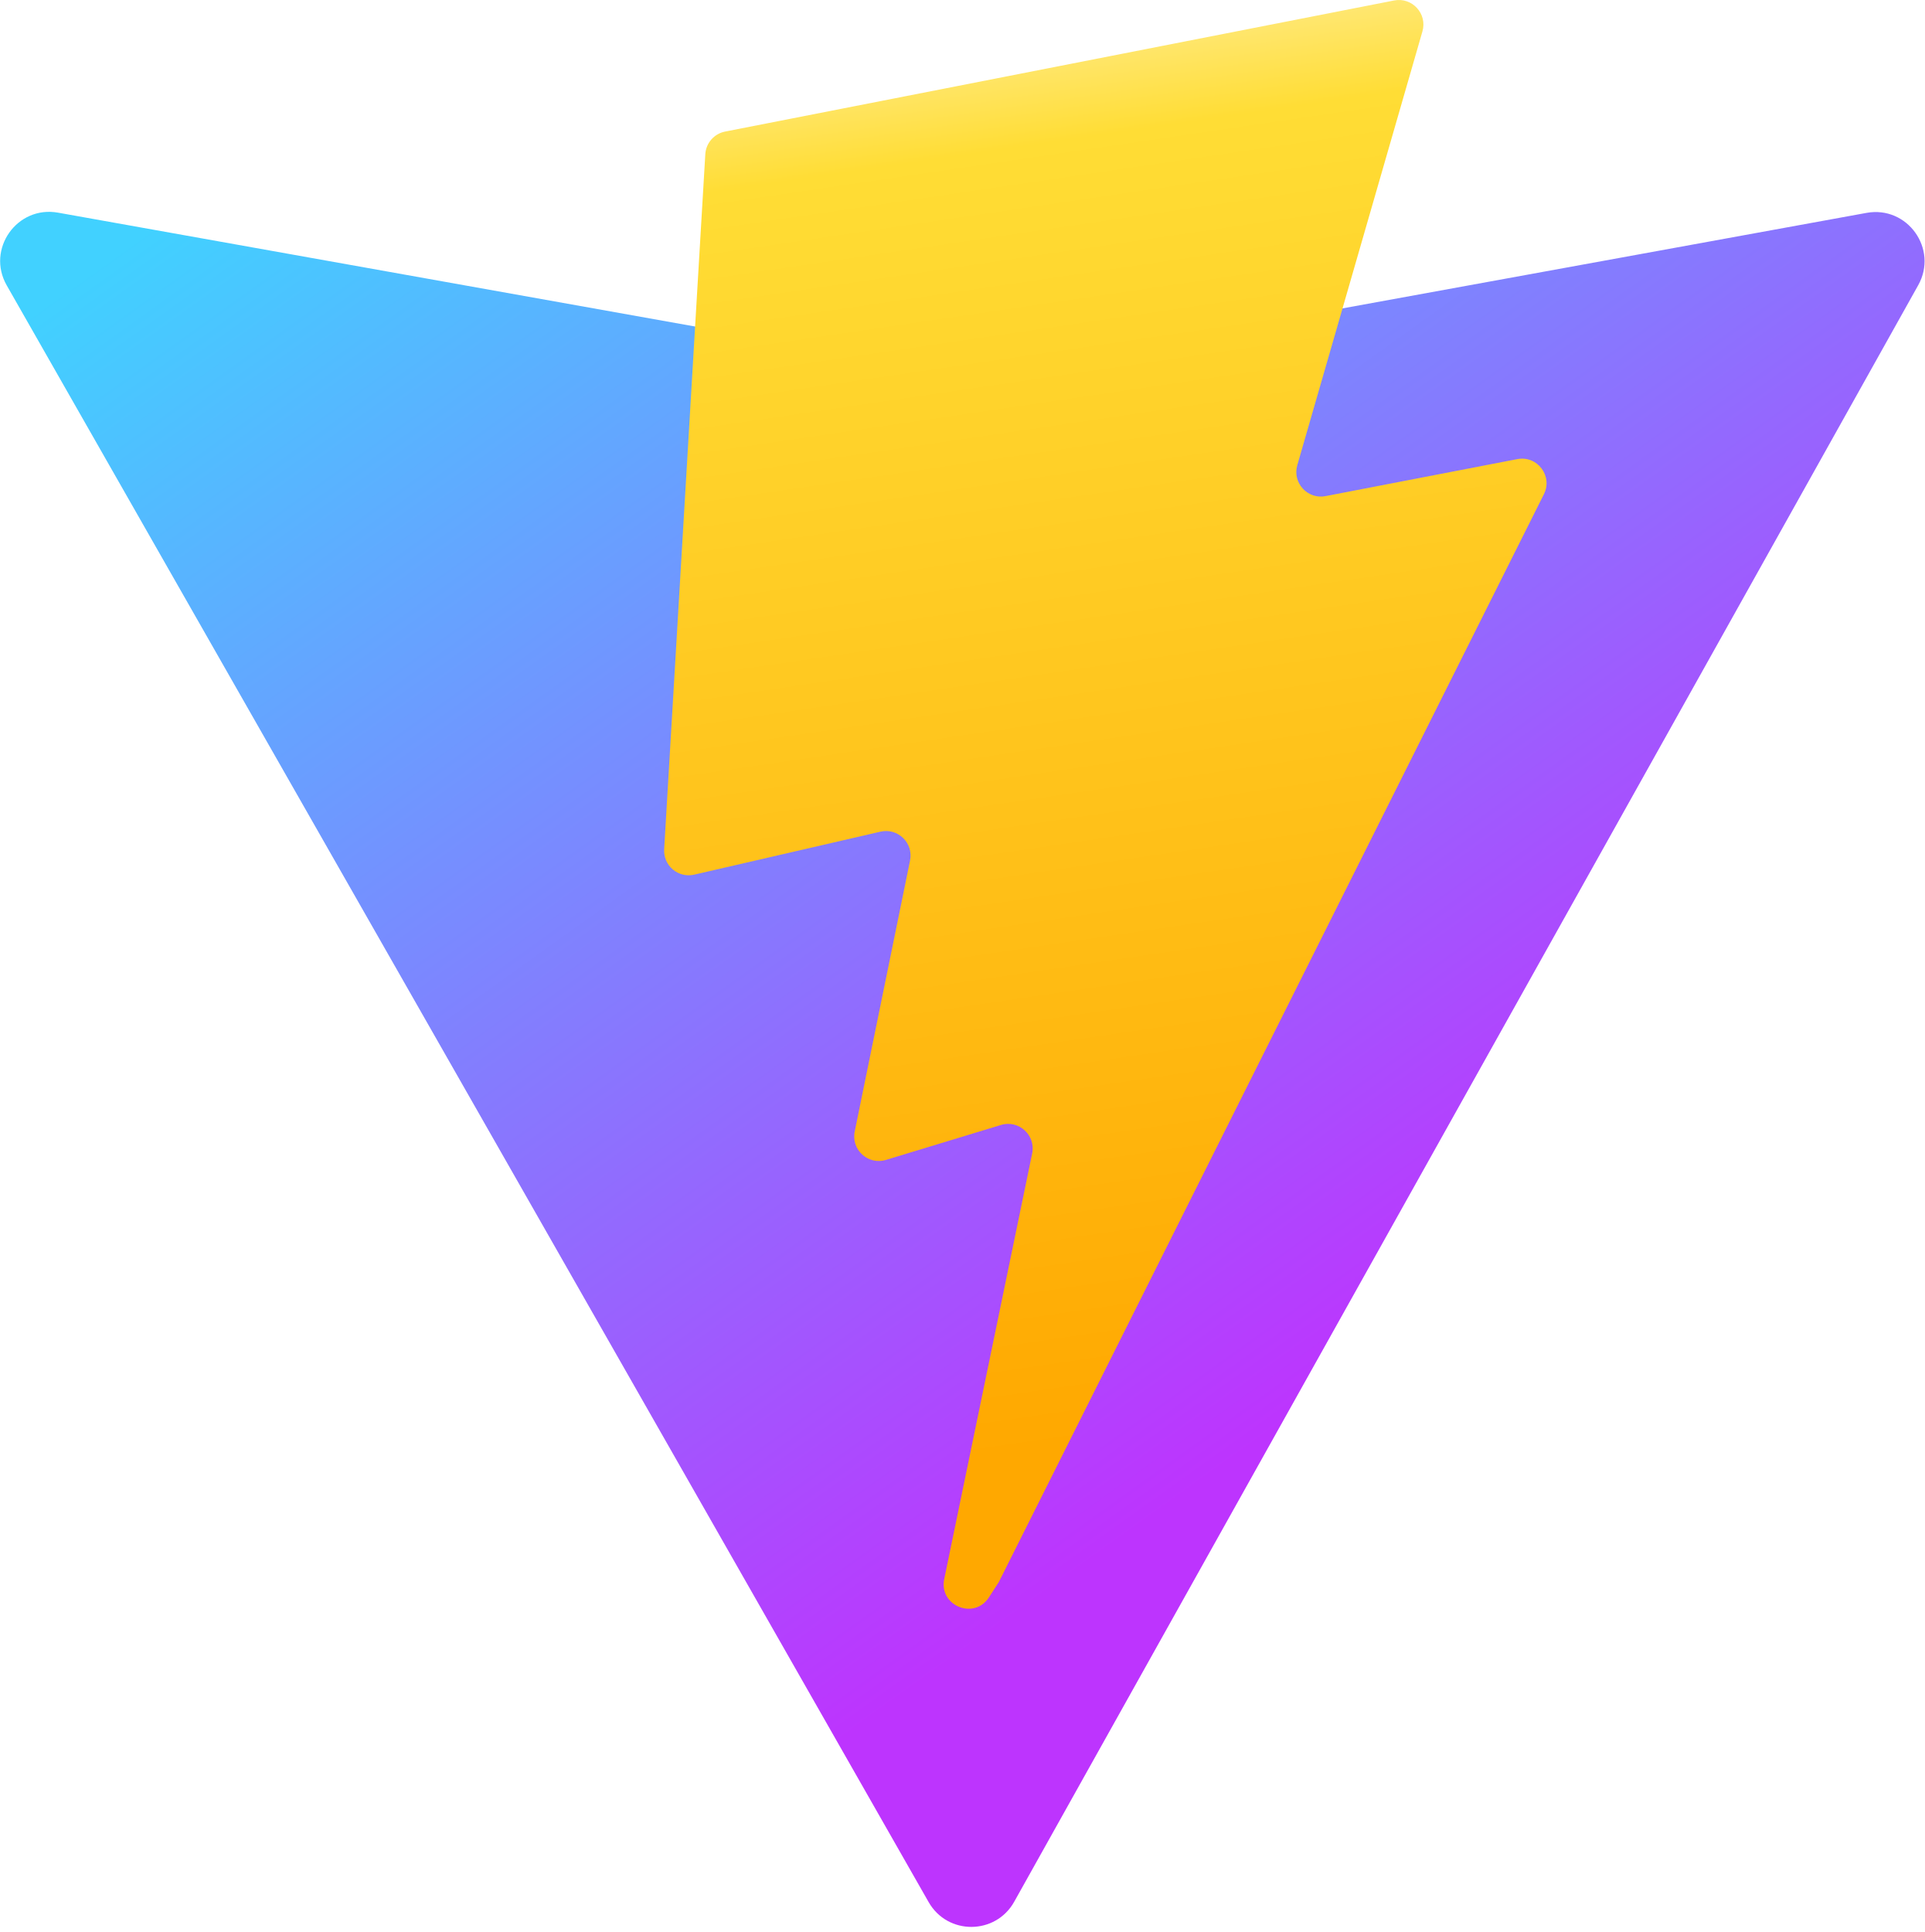
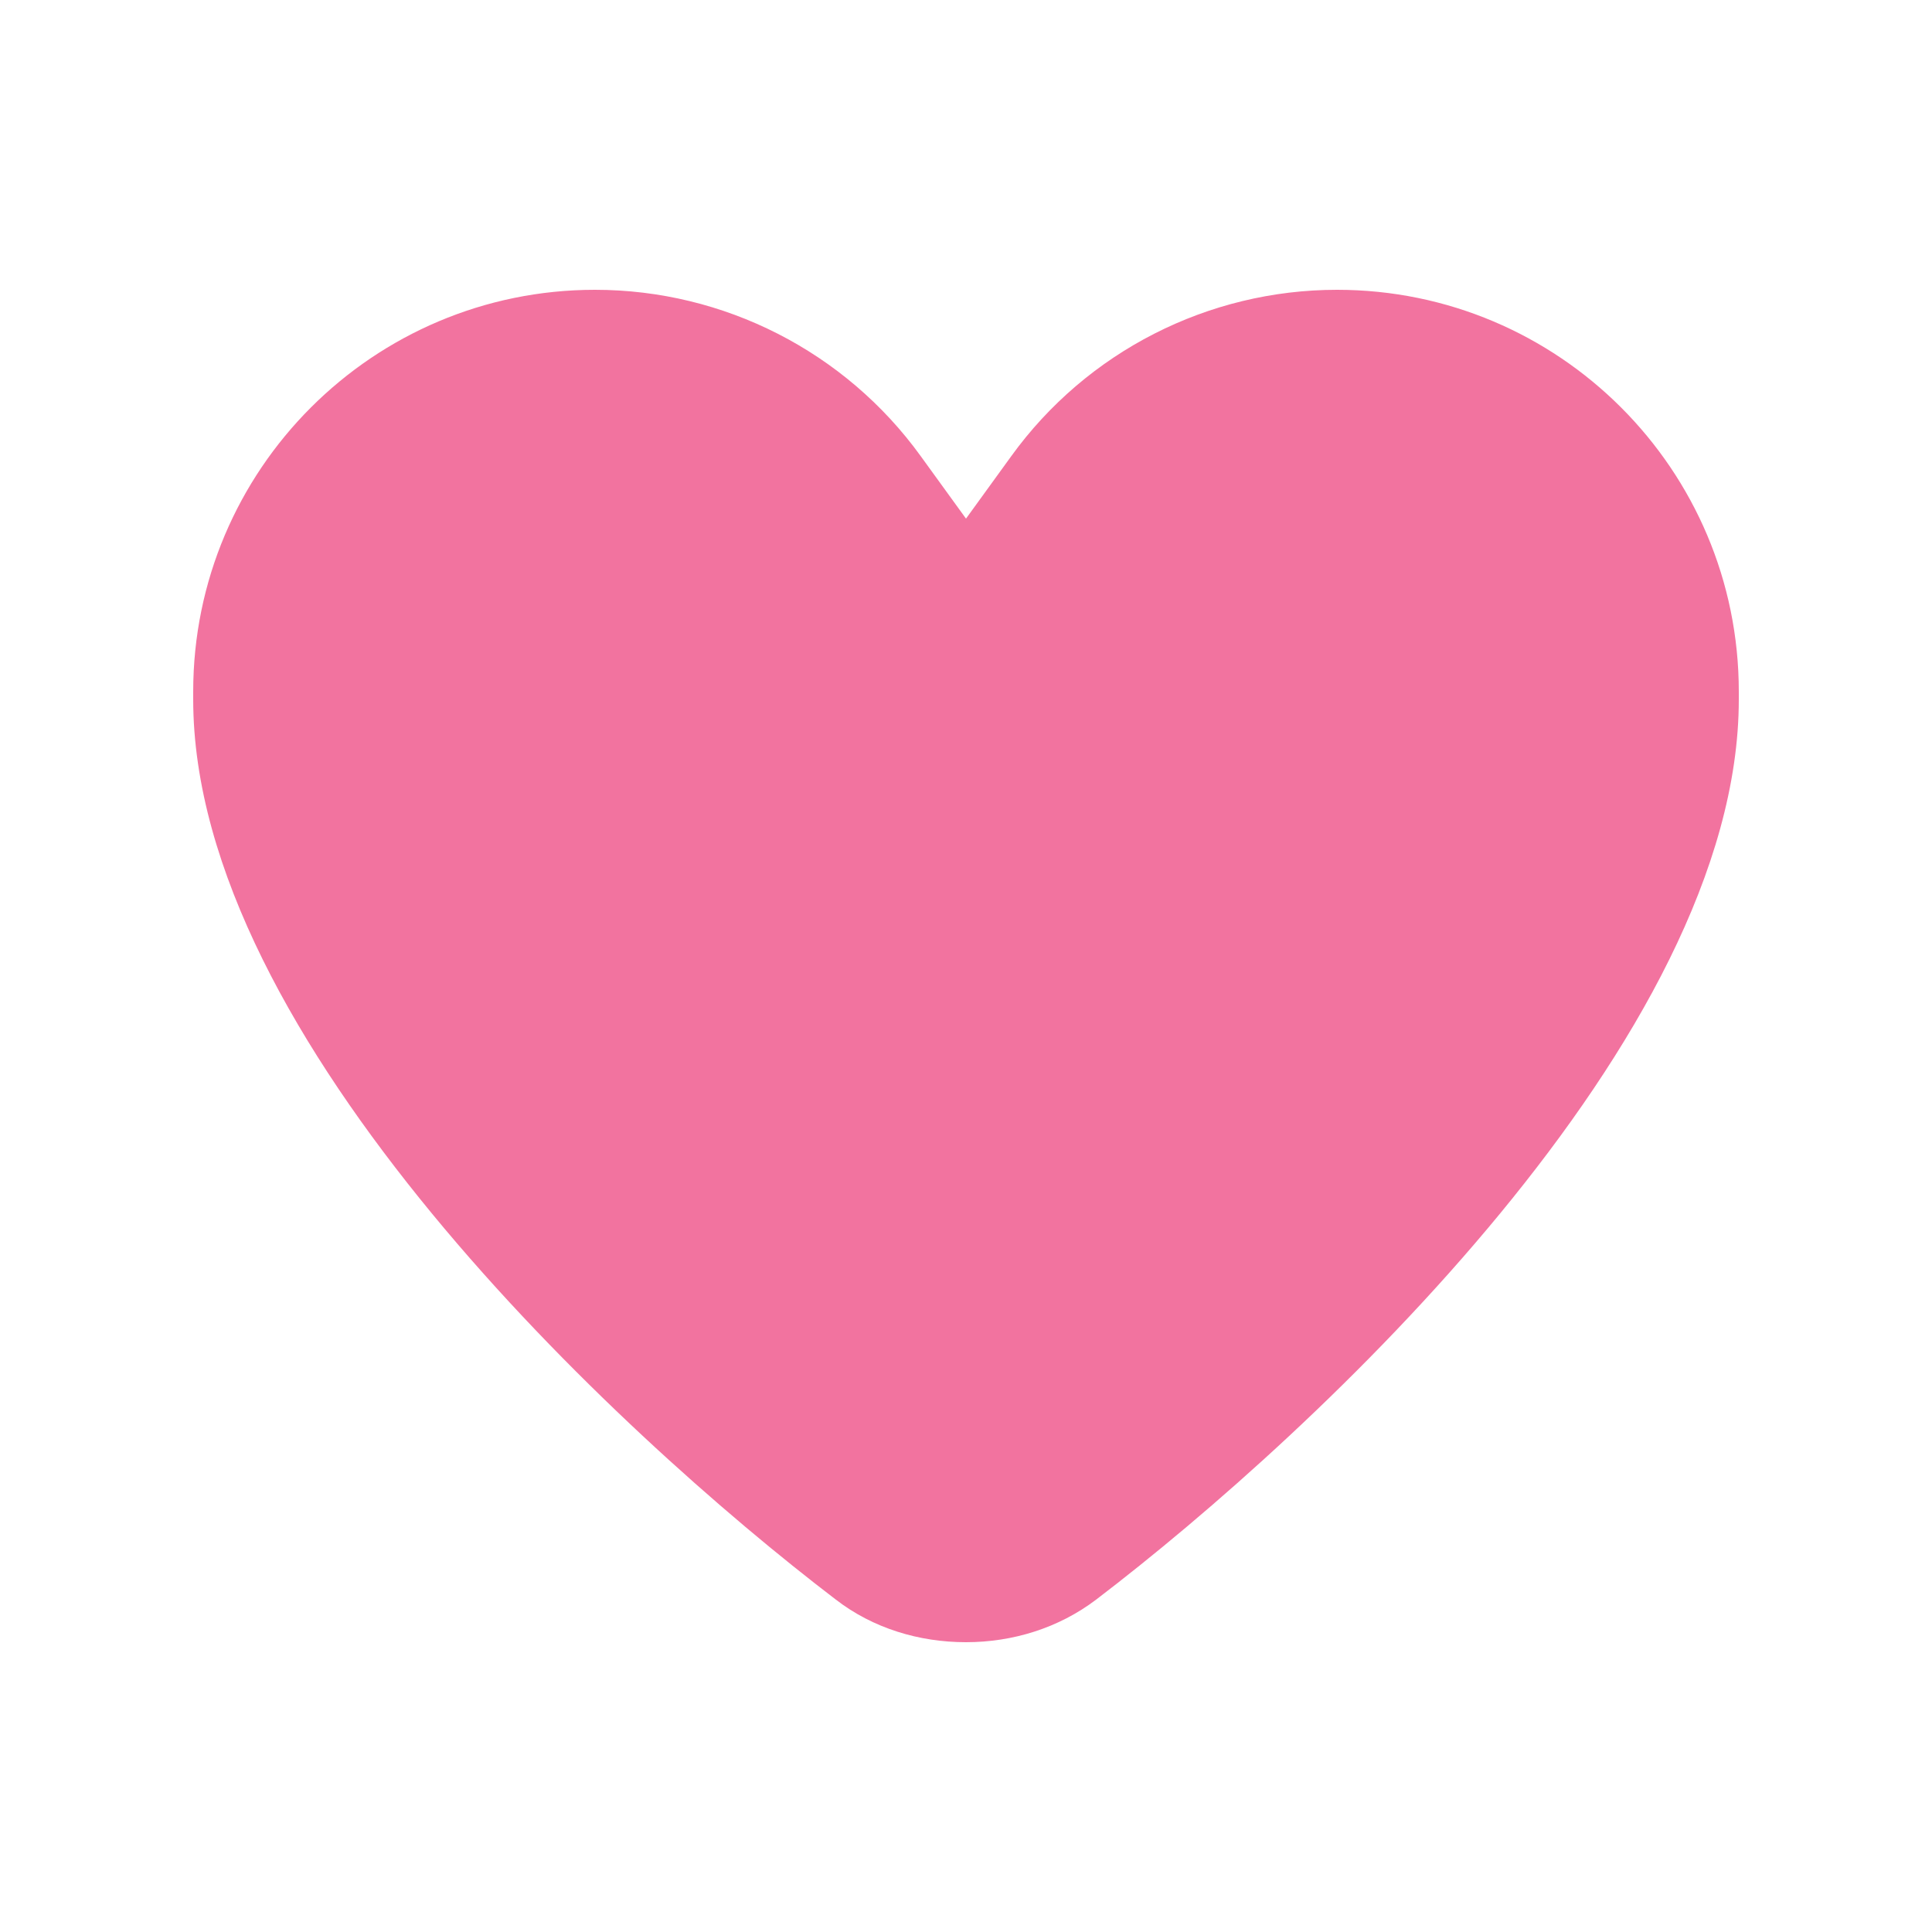
- <svg xmlns="http://www.w3.org/2000/svg" aria-hidden="true" role="img" class="iconify iconify--logos" width="31.88" height="32" preserveAspectRatio="xMidYMid meet" viewBox="0 0 256 257">
-   <defs>
-     <linearGradient id="IconifyId1813088fe1fbc01fb466" x1="-.828%" x2="57.636%" y1="7.652%" y2="78.411%">
-       <stop offset="0%" stop-color="#41D1FF" />
-       <stop offset="100%" stop-color="#BD34FE" />
-     </linearGradient>
-     <linearGradient id="IconifyId1813088fe1fbc01fb467" x1="43.376%" x2="50.316%" y1="2.242%" y2="89.03%">
-       <stop offset="0%" stop-color="#FFEA83" />
-       <stop offset="8.333%" stop-color="#FFDD35" />
-       <stop offset="100%" stop-color="#FFA800" />
-     </linearGradient>
-   </defs>
-   <path fill="url(#IconifyId1813088fe1fbc01fb466)" d="M255.153 37.938L134.897 252.976c-2.483 4.44-8.862 4.466-11.382.048L.875 37.958c-2.746-4.814 1.371-10.646 6.827-9.67l120.385 21.517a6.537 6.537 0 0 0 2.322-.004l117.867-21.483c5.438-.991 9.574 4.796 6.877 9.62Z" />
-   <path fill="url(#IconifyId1813088fe1fbc01fb467)" d="M185.432.063L96.44 17.501a3.268 3.268 0 0 0-2.634 3.014l-5.474 92.456a3.268 3.268 0 0 0 3.997 3.378l24.777-5.718c2.318-.535 4.413 1.507 3.936 3.838l-7.361 36.047c-.495 2.426 1.782 4.5 4.151 3.78l15.304-4.649c2.372-.72 4.652 1.36 4.15 3.788l-11.698 56.621c-.732 3.542 3.979 5.473 5.943 2.437l1.313-2.028l72.516-144.72c1.215-2.423-.88-5.186-3.54-4.672l-25.505 4.922c-2.396.462-4.435-1.77-3.759-4.114l16.646-57.705c.677-2.35-1.37-4.583-3.769-4.113Z" />
+ <svg xmlns="http://www.w3.org/2000/svg" viewBox="0 0 640 640">
+   <path fill="#f2739f" d="M305 151.1L320 171.8L335 151.1C360 116.5 400.2 96 442.9 96C516.4 96 576 155.6 576 229.1L576 231.7C576 343.9 436.1 474.2 363.1 529.9C350.7 539.3 335.5 544 320 544C304.5 544 289.2 539.4 276.9 529.9C203.9 474.2 64 343.9 64 231.7L64 229.1C64 155.6 123.6 96 197.1 96C239.8 96 280 116.5 305 151.1z" />
</svg>
